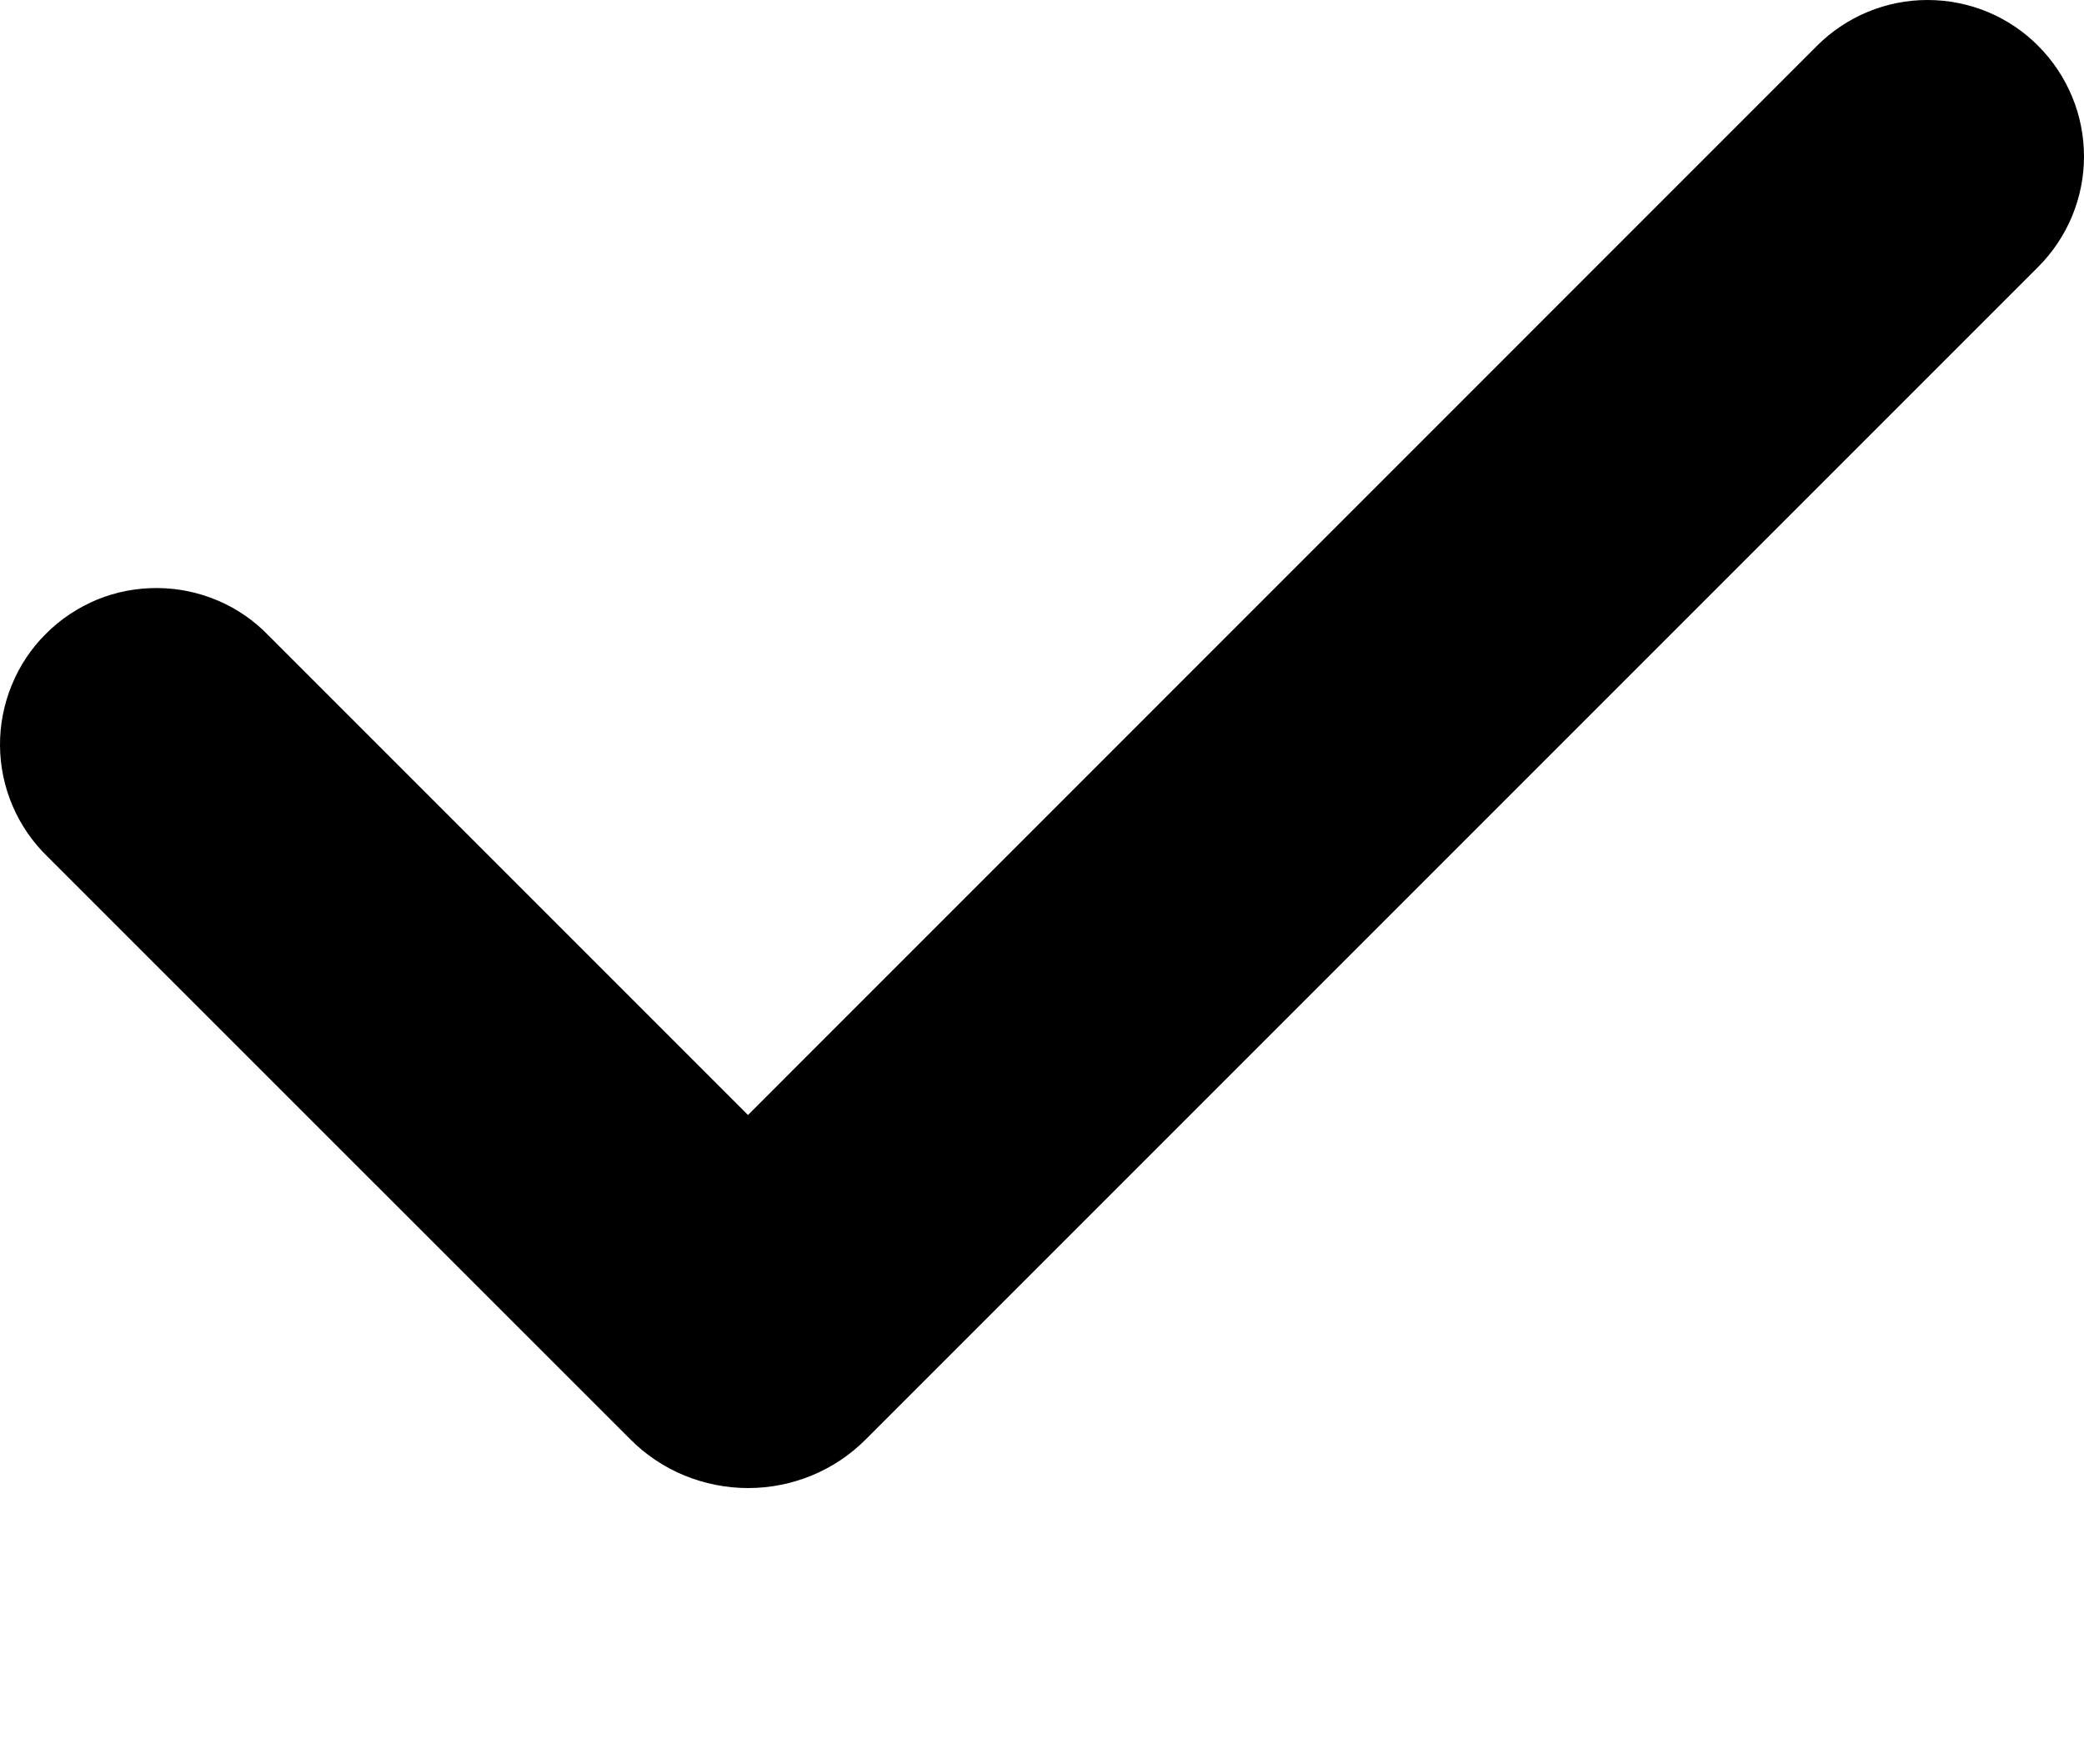
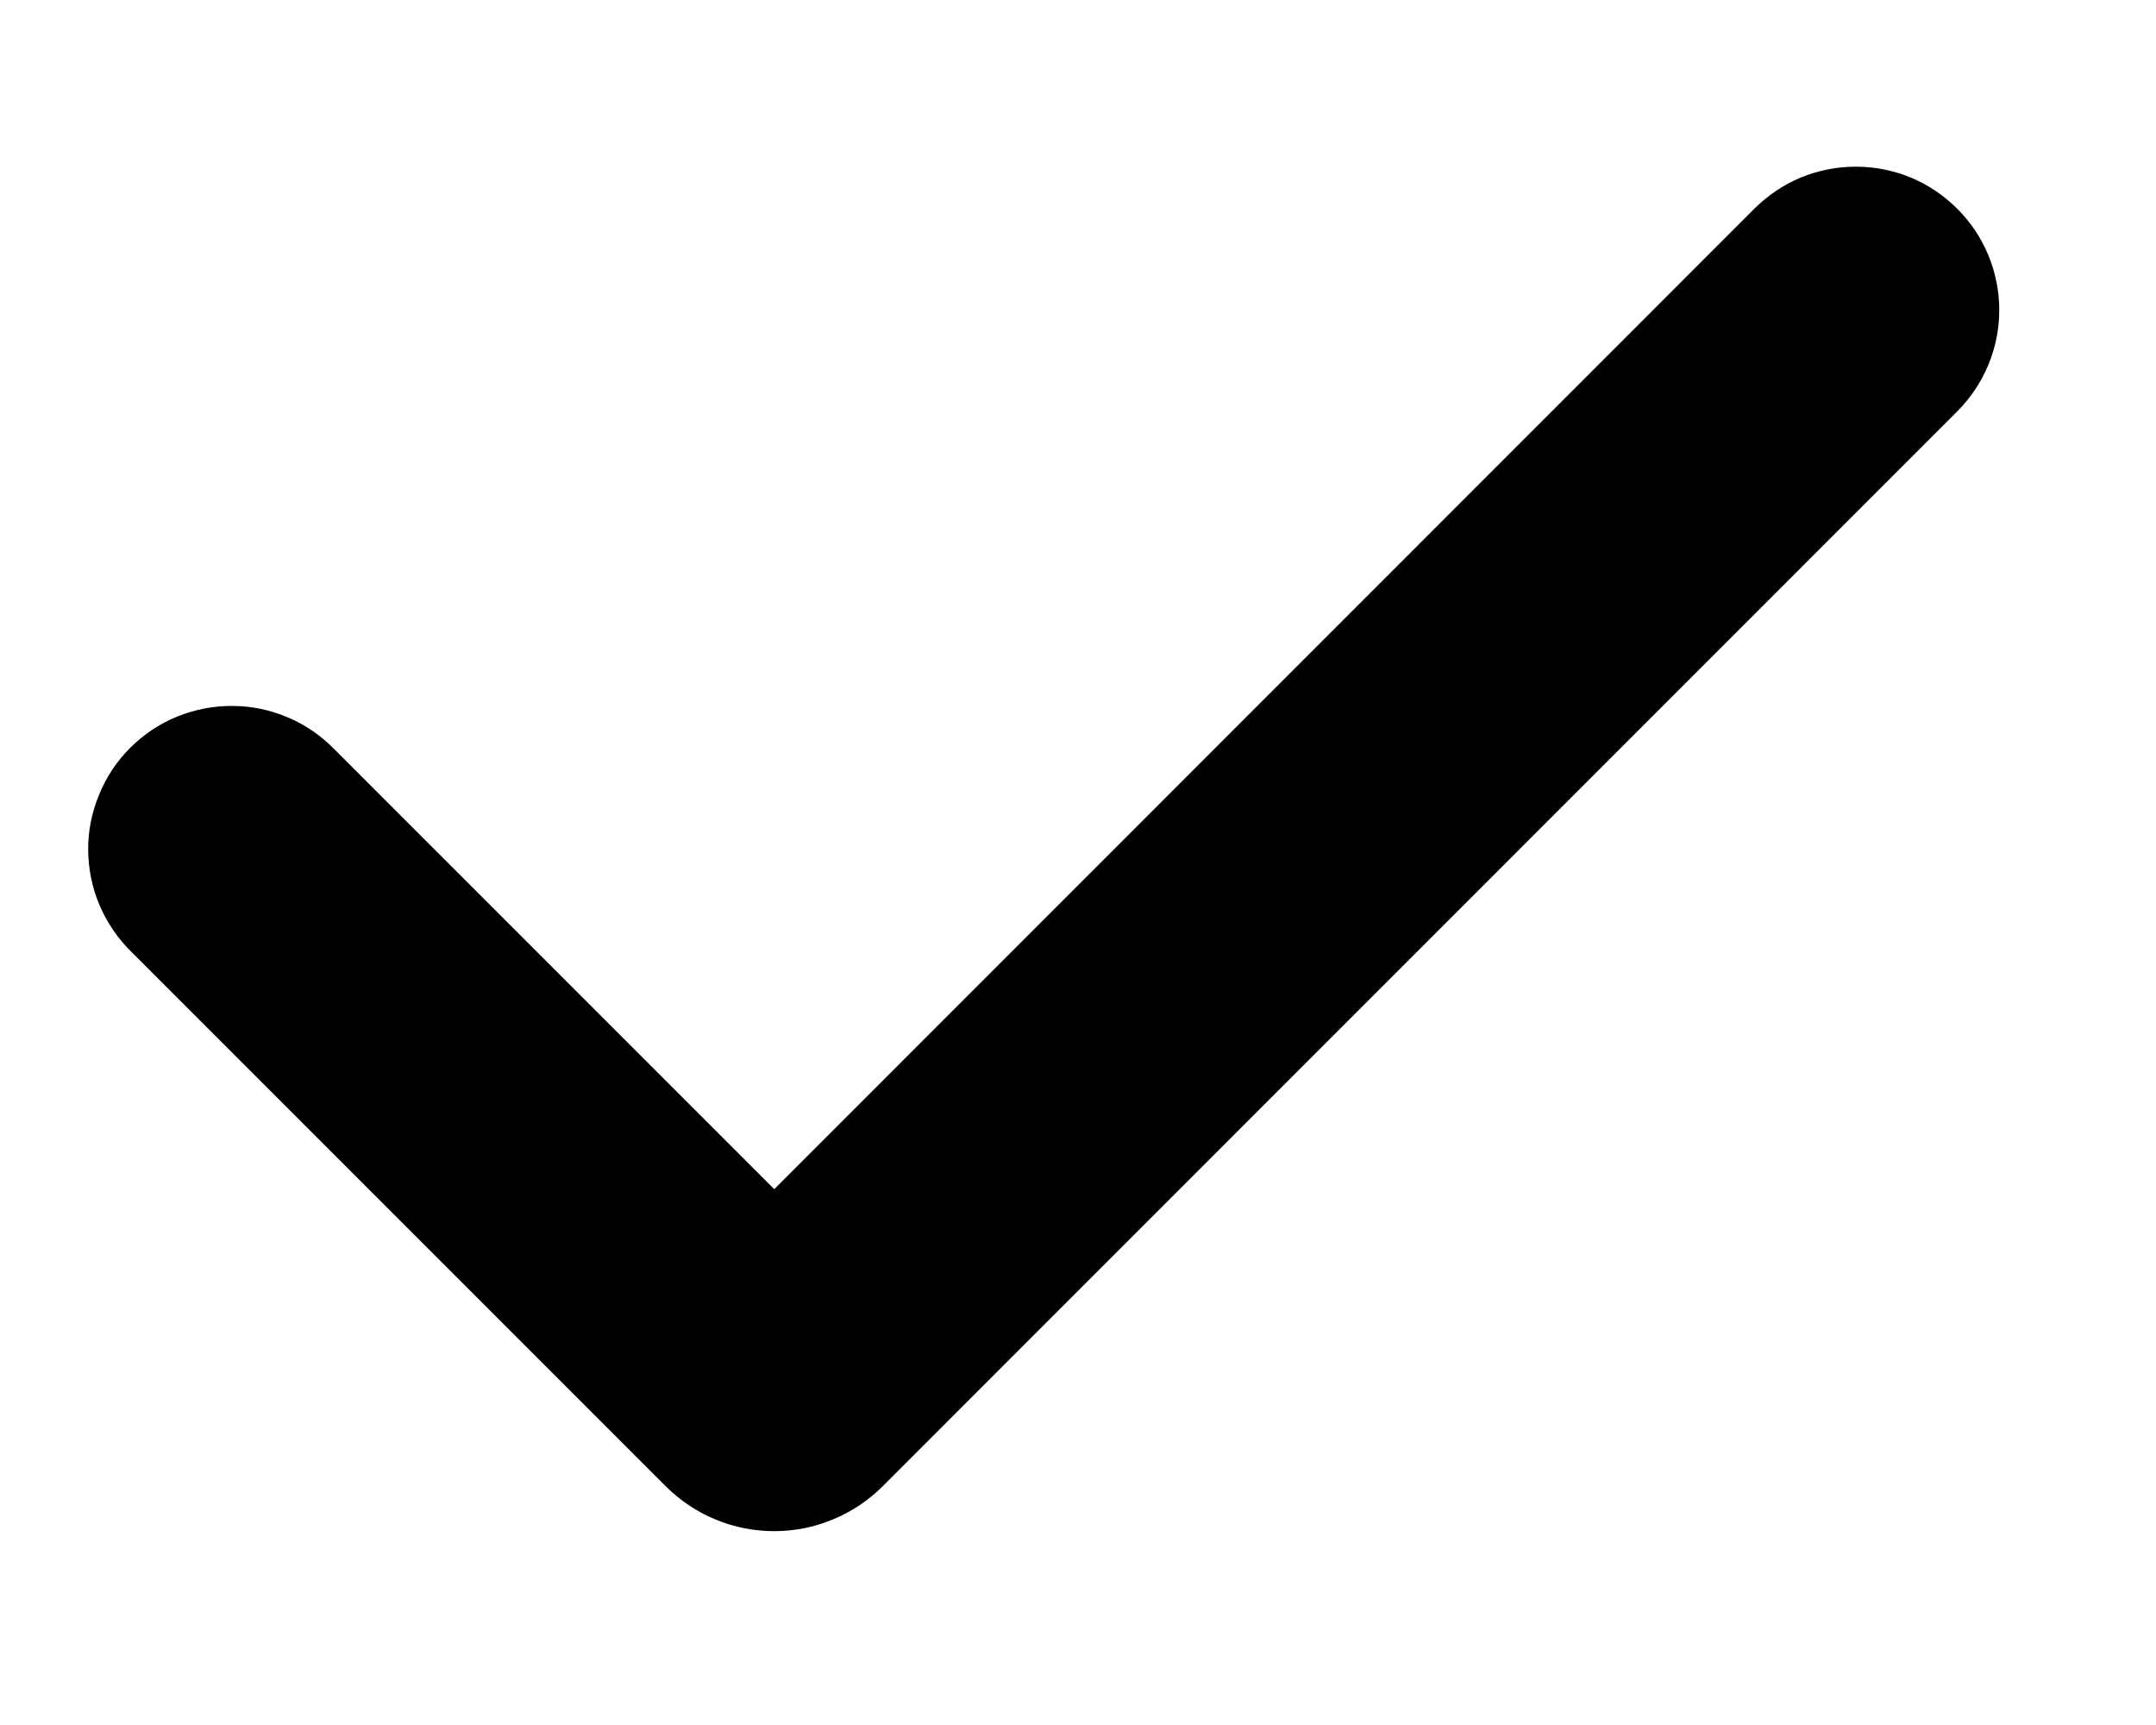
- <svg xmlns="http://www.w3.org/2000/svg" width="13" height="11" viewBox="0 0 13 11" fill="none">
+ <svg xmlns="http://www.w3.org/2000/svg" width="10" height="8" viewBox="0 0 10 8" fill="none">
  <g id="Group">
-     <path id="Vector" fill-rule="evenodd" clip-rule="evenodd" d="M12.714 0.286C12.897 0.469 13 0.717 13 0.976C13 1.234 12.897 1.482 12.714 1.665L5.402 8.977C5.306 9.074 5.191 9.151 5.065 9.203C4.939 9.255 4.803 9.282 4.667 9.282C4.53 9.282 4.395 9.255 4.268 9.203C4.142 9.151 4.027 9.074 3.931 8.977L0.298 5.345C0.205 5.255 0.13 5.147 0.079 5.028C0.028 4.909 0.001 4.781 3.68327e-05 4.652C-0.001 4.522 0.024 4.394 0.073 4.274C0.122 4.154 0.194 4.045 0.286 3.954C0.377 3.862 0.486 3.79 0.606 3.74C0.726 3.691 0.854 3.667 0.984 3.668C1.114 3.669 1.242 3.696 1.361 3.747C1.48 3.798 1.587 3.872 1.677 3.966L4.666 6.955L11.334 0.286C11.425 0.195 11.533 0.123 11.651 0.074C11.769 0.025 11.896 0 12.024 0C12.152 0 12.279 0.025 12.398 0.074C12.516 0.123 12.624 0.195 12.714 0.286Z" fill="black" />
+     <path id="Vector" fill-rule="evenodd" clip-rule="evenodd" d="M9.078 0.968C9.203 1.092 9.273 1.262 9.273 1.438C9.273 1.614 9.203 1.783 9.078 1.908L4.093 6.894C4.027 6.959 3.949 7.012 3.862 7.047C3.776 7.083 3.684 7.101 3.591 7.101C3.498 7.101 3.405 7.083 3.319 7.047C3.233 7.012 3.155 6.959 3.089 6.894L0.612 4.417C0.549 4.356 0.498 4.282 0.463 4.201C0.428 4.12 0.41 4.033 0.409 3.944C0.408 3.856 0.425 3.769 0.459 3.687C0.492 3.605 0.541 3.531 0.604 3.468C0.666 3.406 0.741 3.356 0.822 3.323C0.904 3.29 0.992 3.273 1.08 3.274C1.168 3.274 1.256 3.293 1.337 3.328C1.418 3.362 1.491 3.413 1.553 3.477L3.591 5.515L8.137 0.968C8.199 0.906 8.272 0.857 8.353 0.823C8.434 0.79 8.52 0.773 8.608 0.773C8.695 0.773 8.781 0.79 8.862 0.823C8.943 0.857 9.016 0.906 9.078 0.968Z" fill="black" />
  </g>
</svg>
